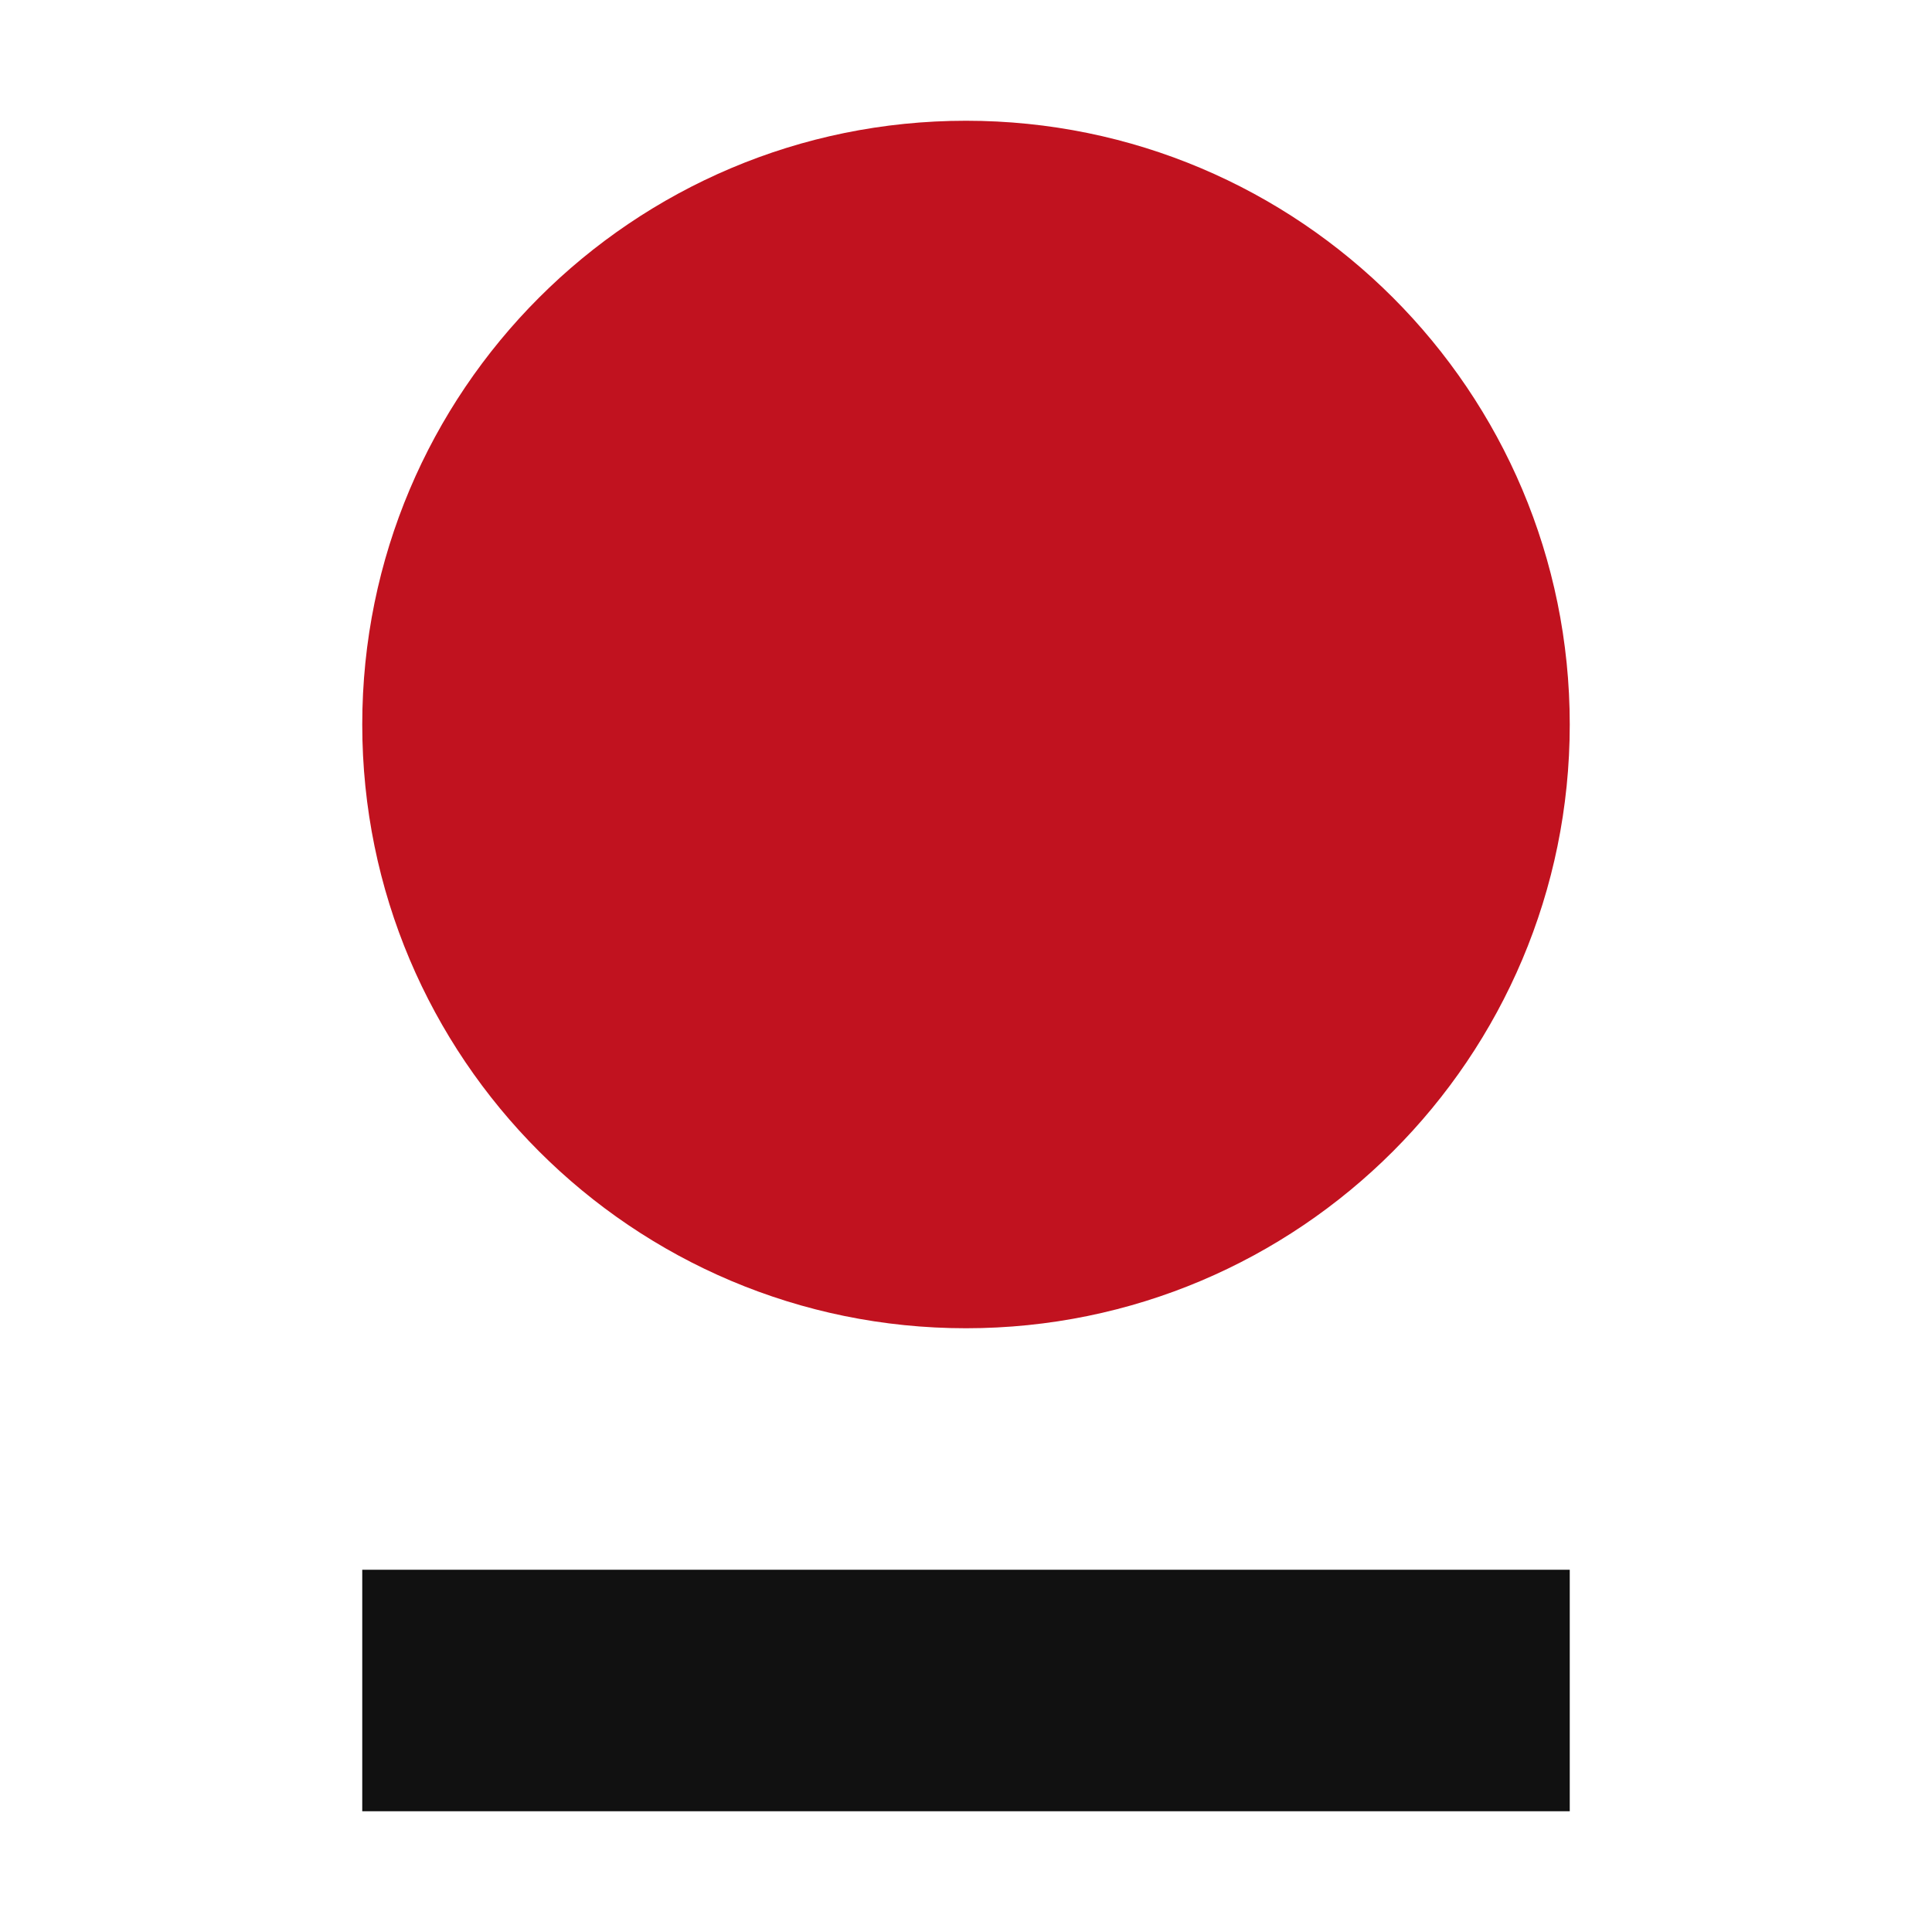
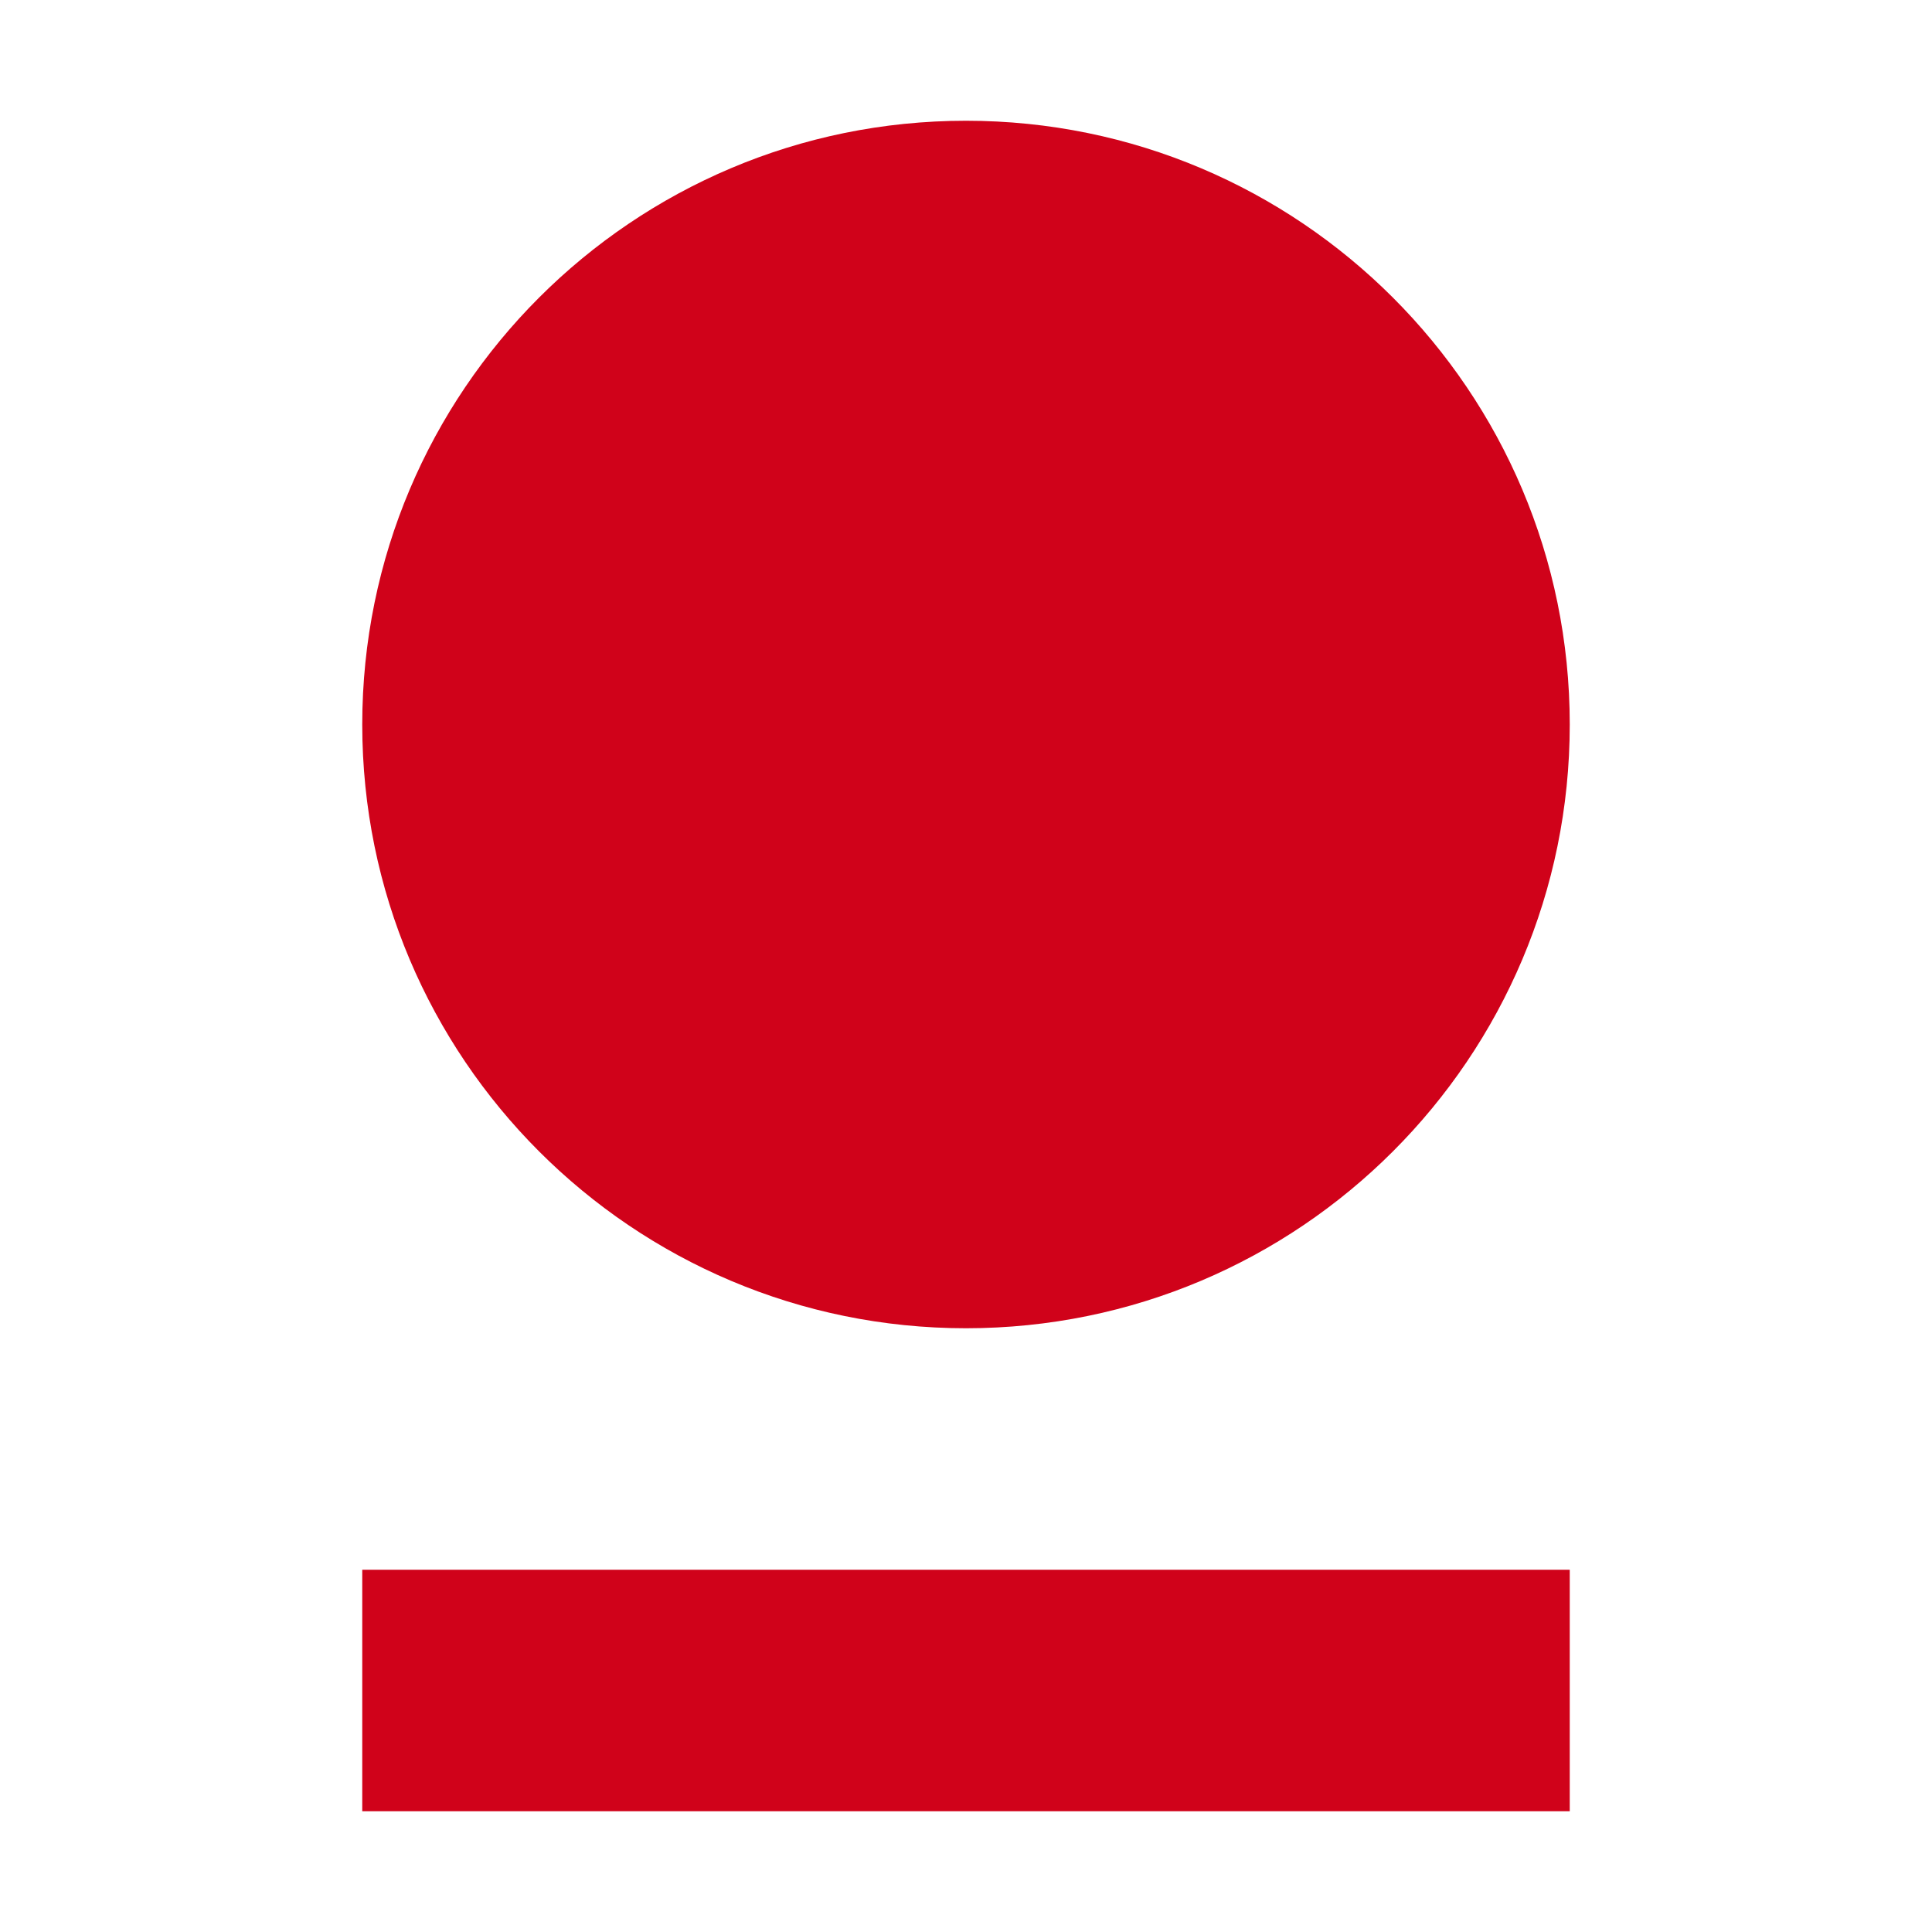
<svg xmlns="http://www.w3.org/2000/svg" viewBox="0 0 32 32" width="32" height="32">
-   <circle cx="16" cy="12" r="10" fill="#C1121F" />
-   <rect x="6" y="26" width="20" height="4" fill="#111111" />
+   <circle cx="16" cy="12" r="10" fill="#d0021a" />
+   <rect x="6" y="26" width="20" height="4" fill="#d0021a" />
</svg>
